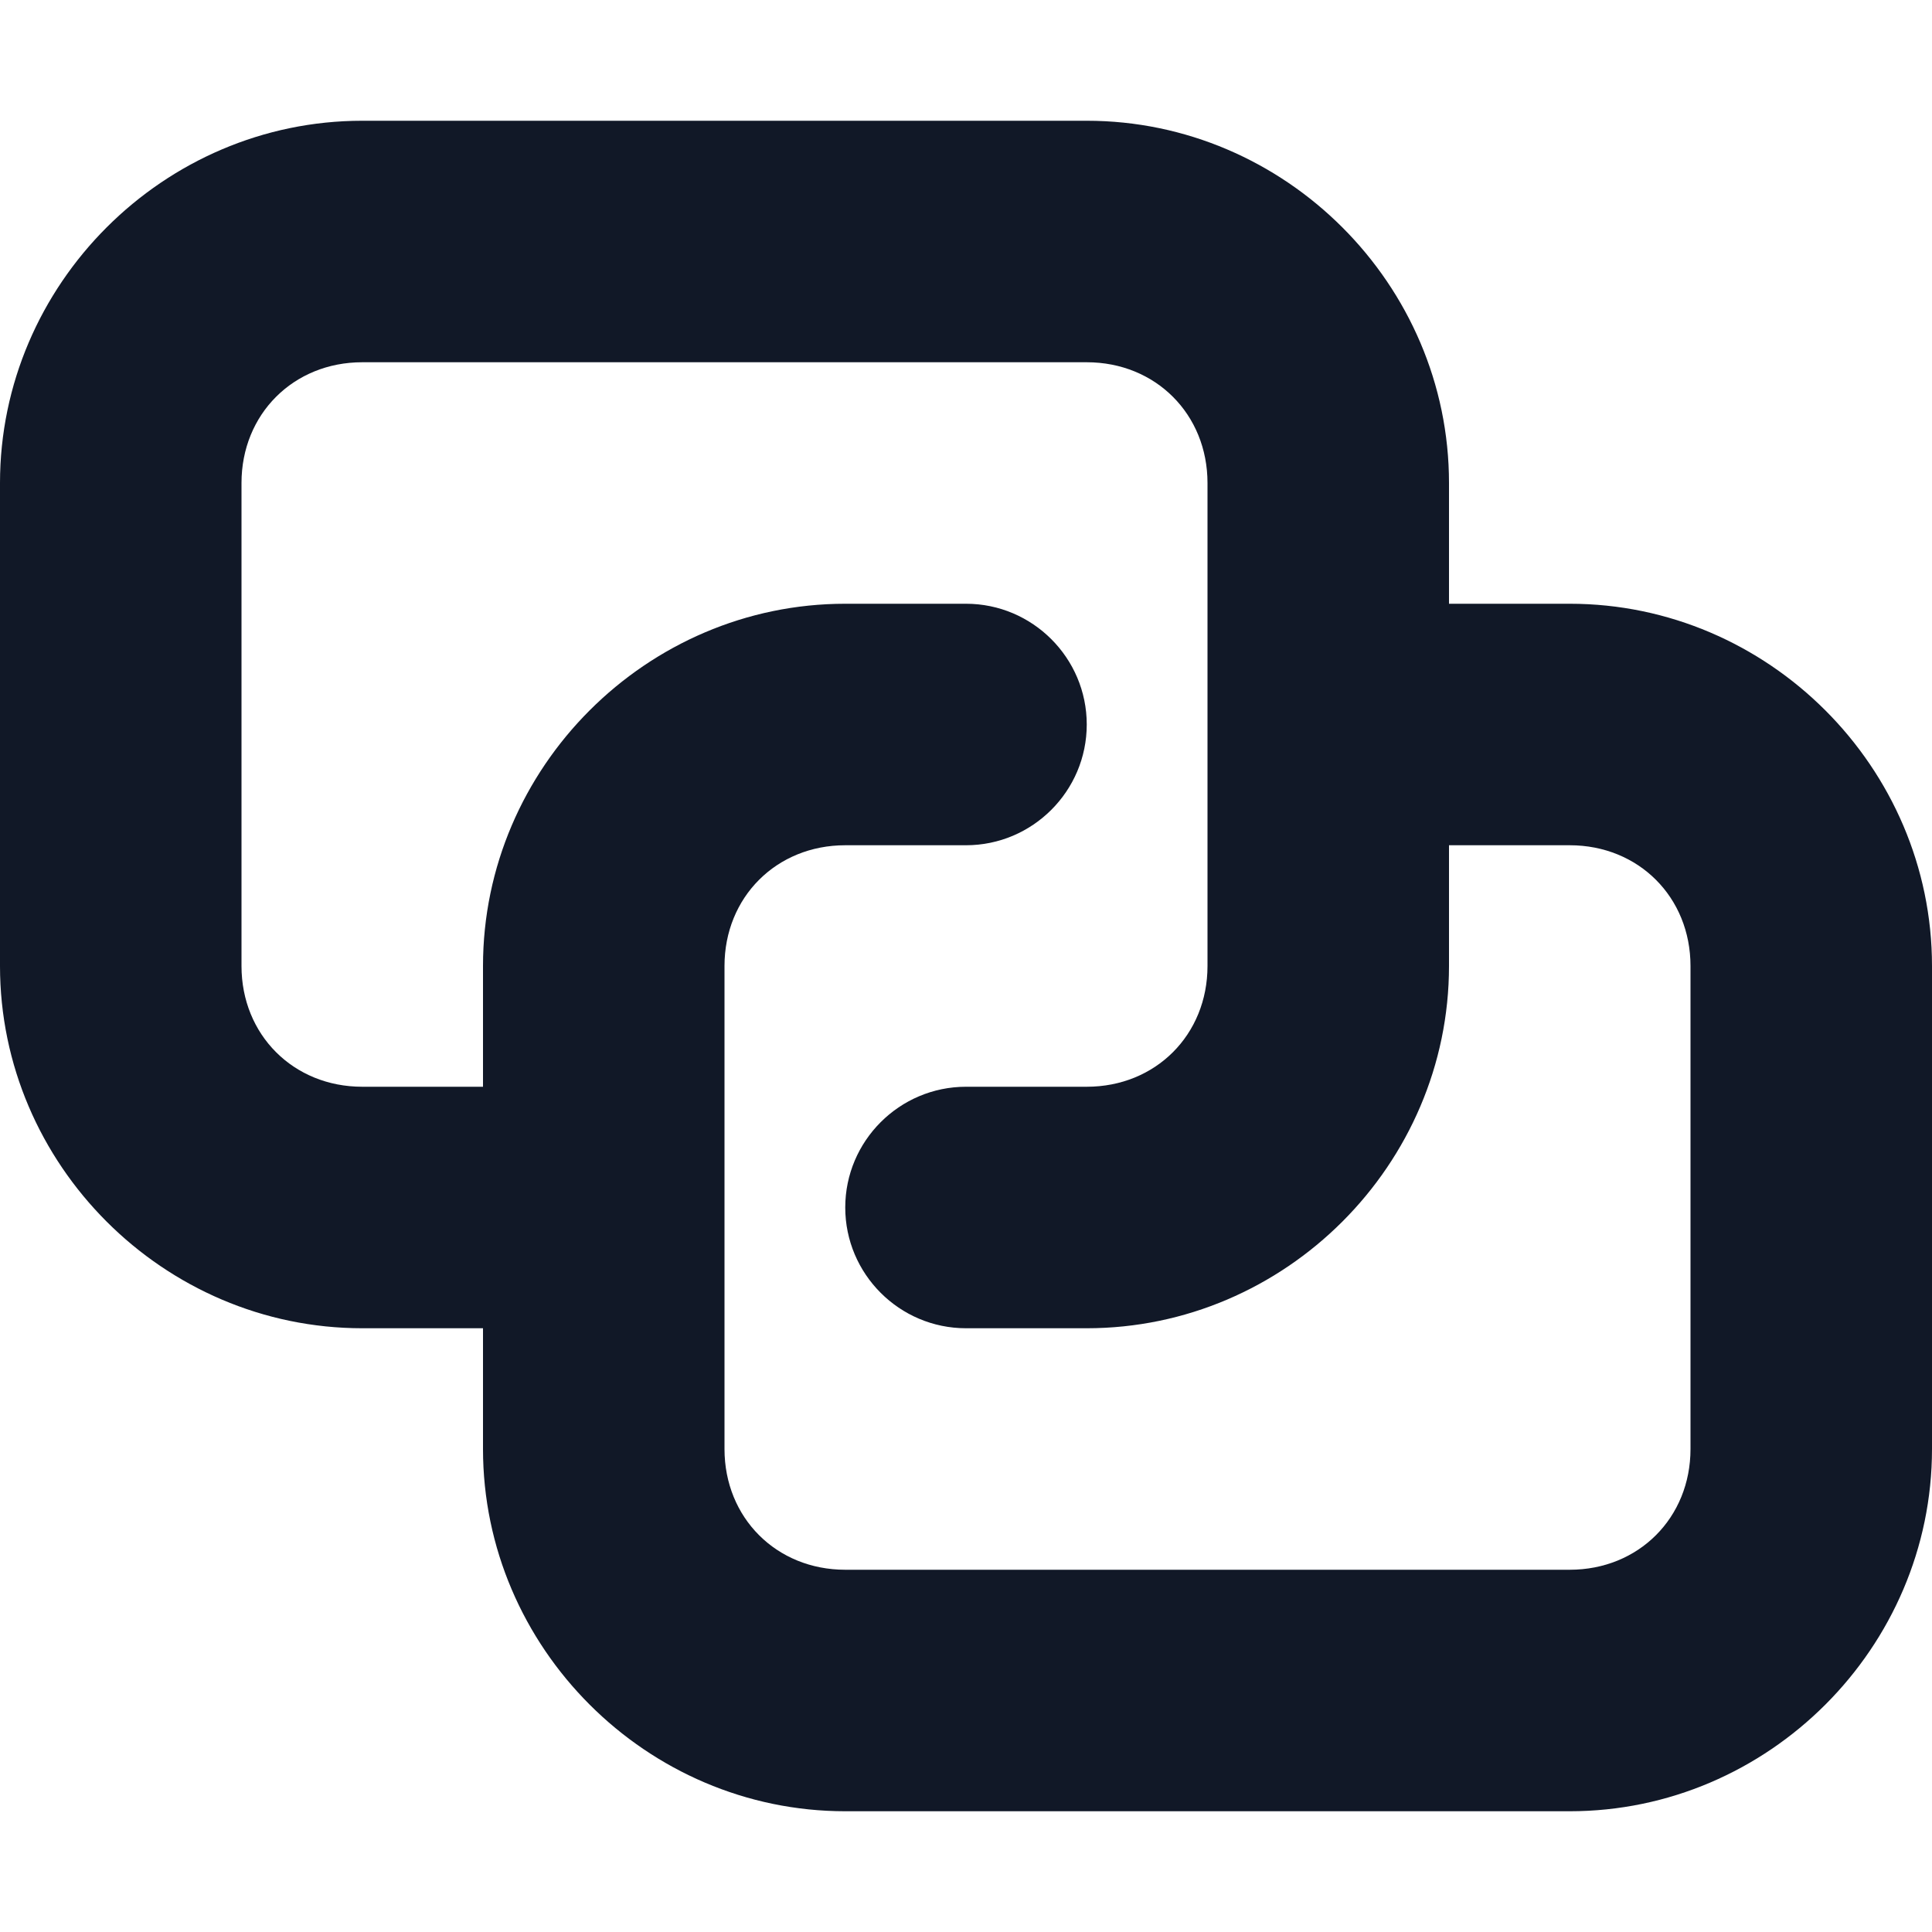
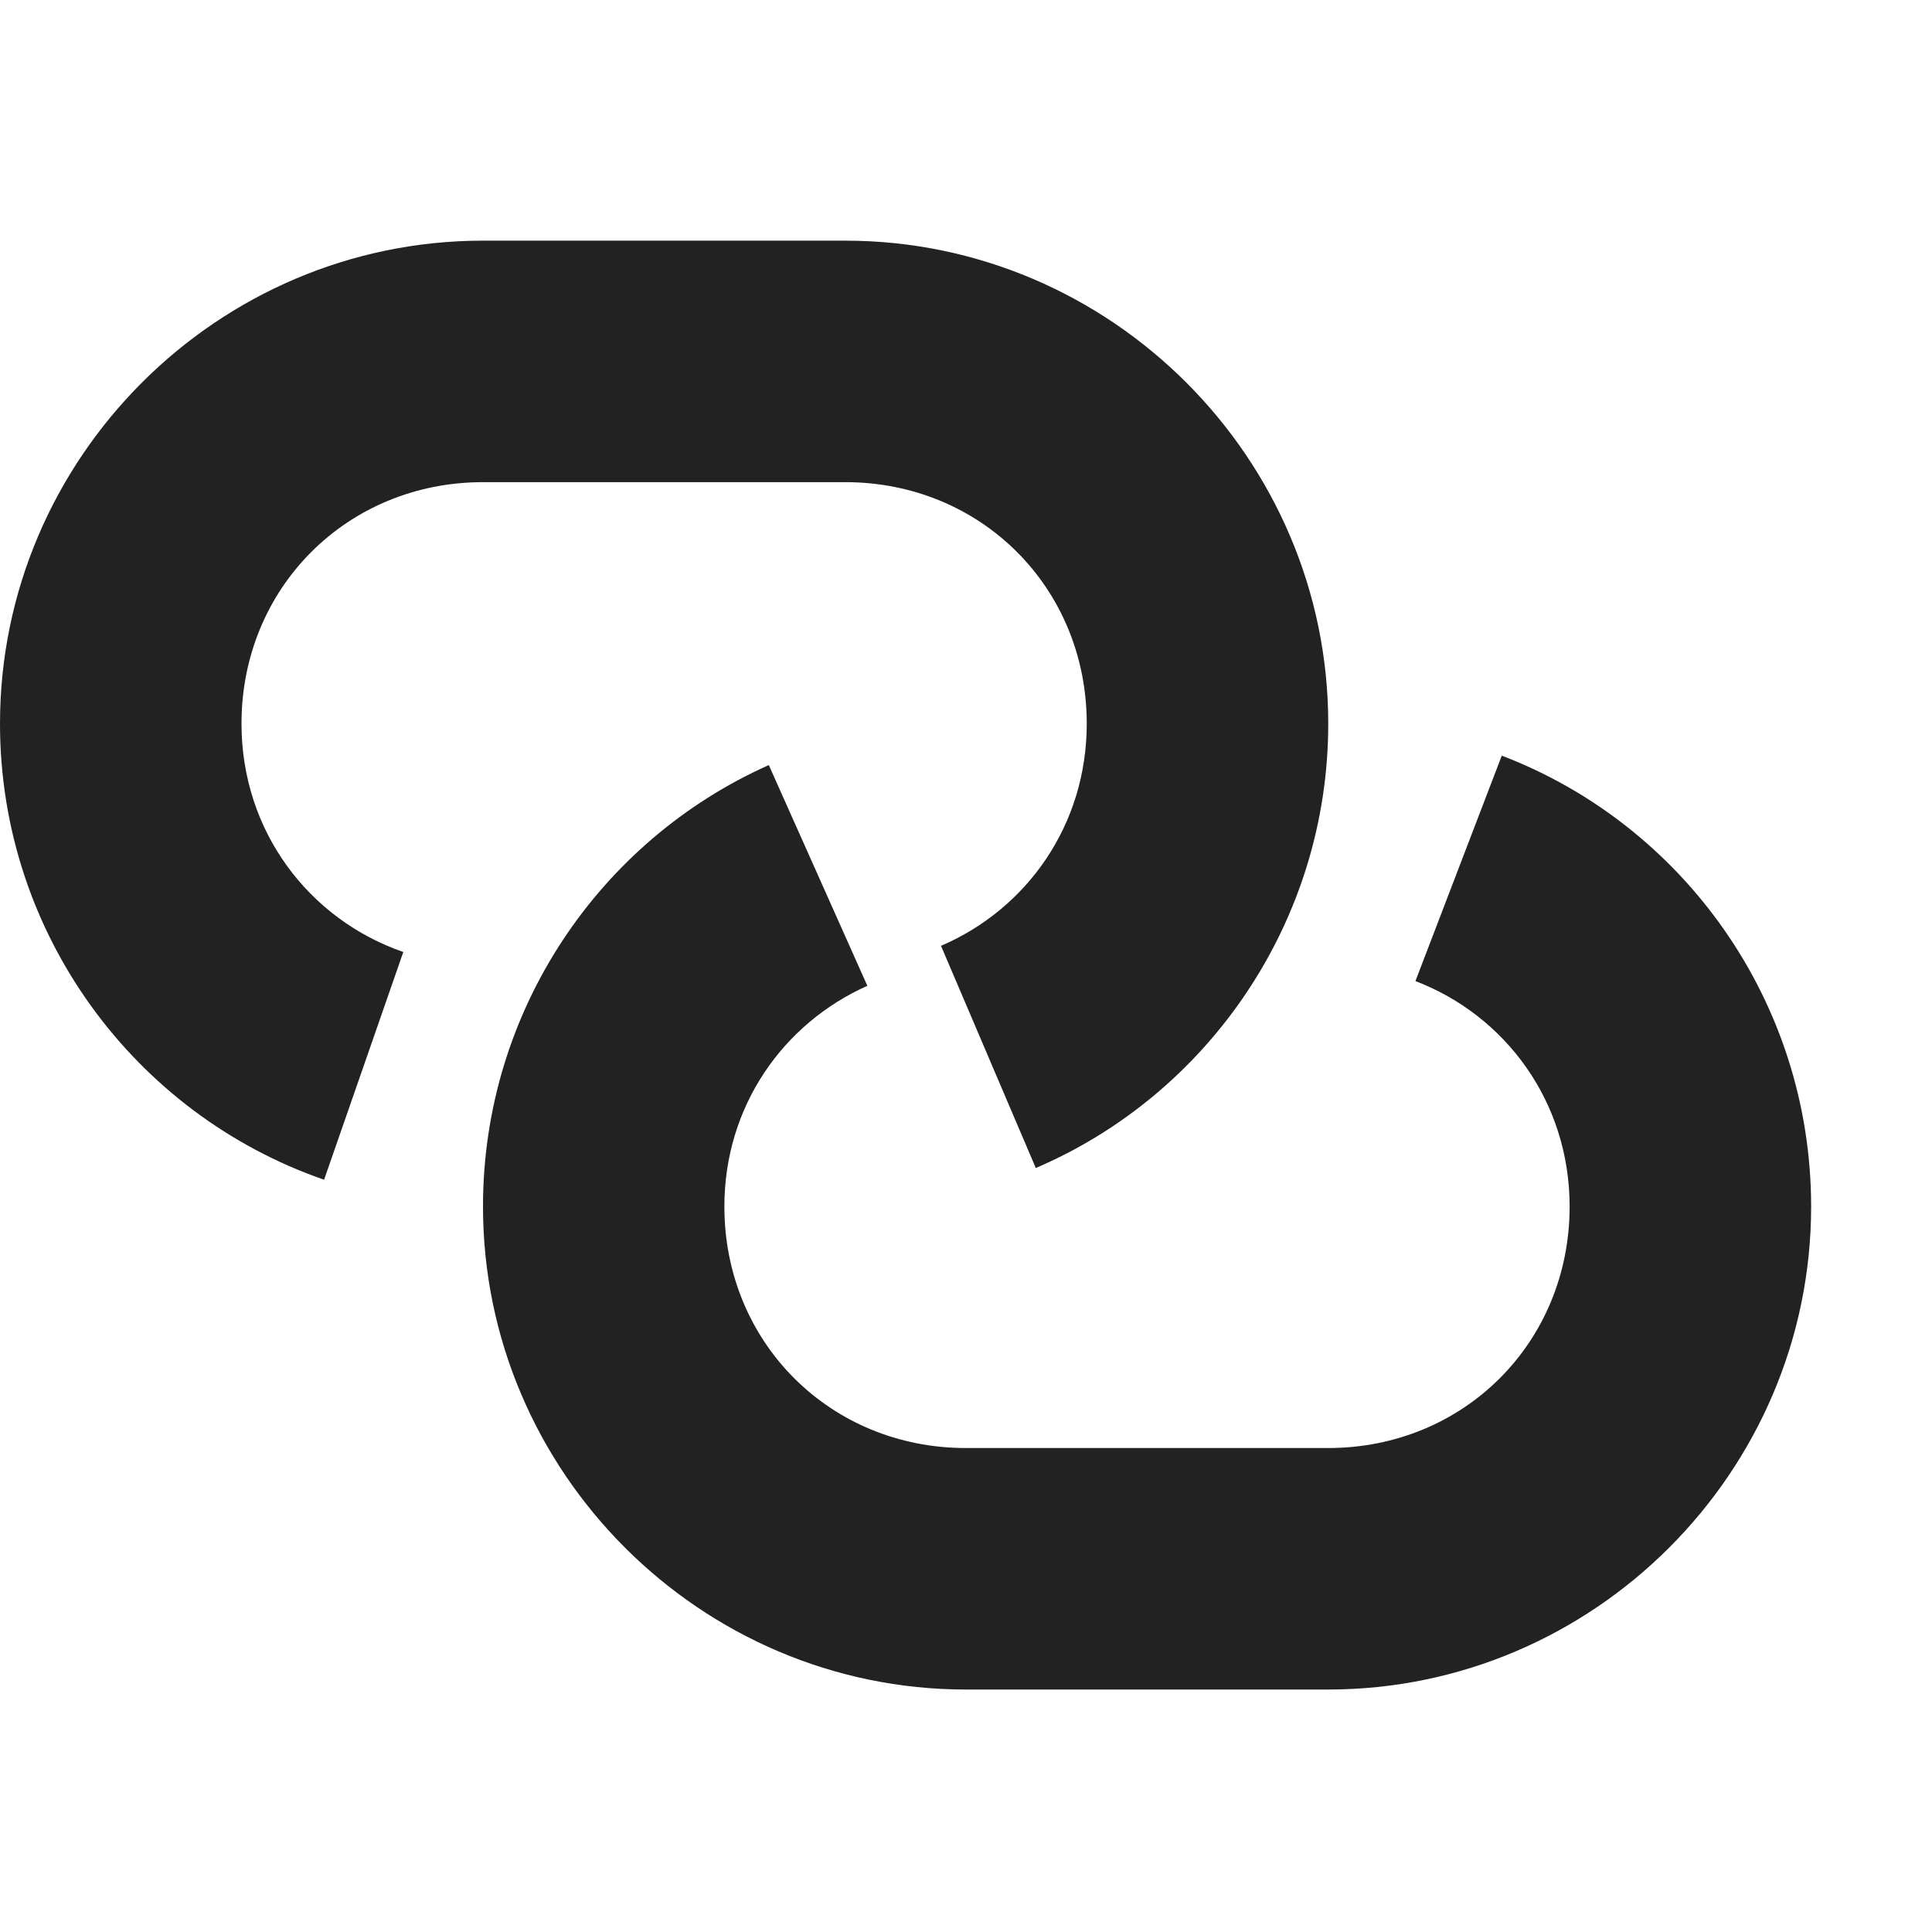
<svg xmlns="http://www.w3.org/2000/svg" height="16px" viewBox="0 0 16 16" width="16px">
-   <path d="m 3 1 c -1.645 0 -3 1.355 -3 3 v 4 c 0 1.645 1.355 3 3 3 h 1 v 1 c 0 1.645 1.355 3 3 3 h 6 c 1.645 0 3 -1.355 3 -3 v -4 c 0 -1.645 -1.355 -3 -3 -3 h -1 v -1 c 0 -1.645 -1.355 -3 -3 -3 z m 0 2 h 6 c 0.57 0 1 0.43 1 1 v 4 c 0 0.57 -0.43 1 -1 1 h -1 c -0.551 0 -1 0.449 -1 1 s 0.449 1 1 1 h 1 c 1.645 0 3 -1.355 3 -3 v -1 h 1 c 0.57 0 1 0.43 1 1 v 4 c 0 0.57 -0.43 1 -1 1 h -6 c -0.57 0 -1 -0.43 -1 -1 v -4 c 0 -0.57 0.43 -1 1 -1 h 1 c 0.551 0 1 -0.449 1 -1 s -0.449 -1 -1 -1 h -1 c -1.645 0 -3 1.355 -3 3 v 1 h -1 c -0.57 0 -1 -0.43 -1 -1 v -4 c 0 -0.57 0.43 -1 1 -1 z m 0 0" fill="#111827" />
+   <g fill="#222222">
+     <path d="m 2.684 9.77 c -1.57 -0.543 -2.684 -2.039 -2.684 -3.777 c 0 -2.199 1.801 -4 4 -4 h 3 c 2.199 0 4 1.801 4 4 c 0 1.641 -0.996 3.07 -2.422 3.68 l -0.785 -1.84 c 0.711 -0.305 1.207 -1 1.207 -1.84 c 0 -1.125 -0.875 -2 -2 -2 h -3 c -1.125 0 -2 0.875 -2 2 c 0 0.891 0.559 1.621 1.34 1.891 z m 0 0" />
+     <path d="m 8 13.992 c -2.199 0 -4 -1.801 -4 -4 c 0 -1.621 0.965 -3.031 2.367 -3.656 l 0.816 1.828 c -0.699 0.312 -1.184 1 -1.184 1.828 c 0 1.125 0.875 2 2 2 h 3 c 1.125 0 2 -0.875 2 -2 c 0 -0.867 -0.531 -1.582 -1.277 -1.867 l 0.715 -1.867 c 1.504 0.574 2.562 2.039 2.562 3.734 c 0 2.199 -1.801 4 -4 4 z m 0 0" />
+   </g>
</svg>
